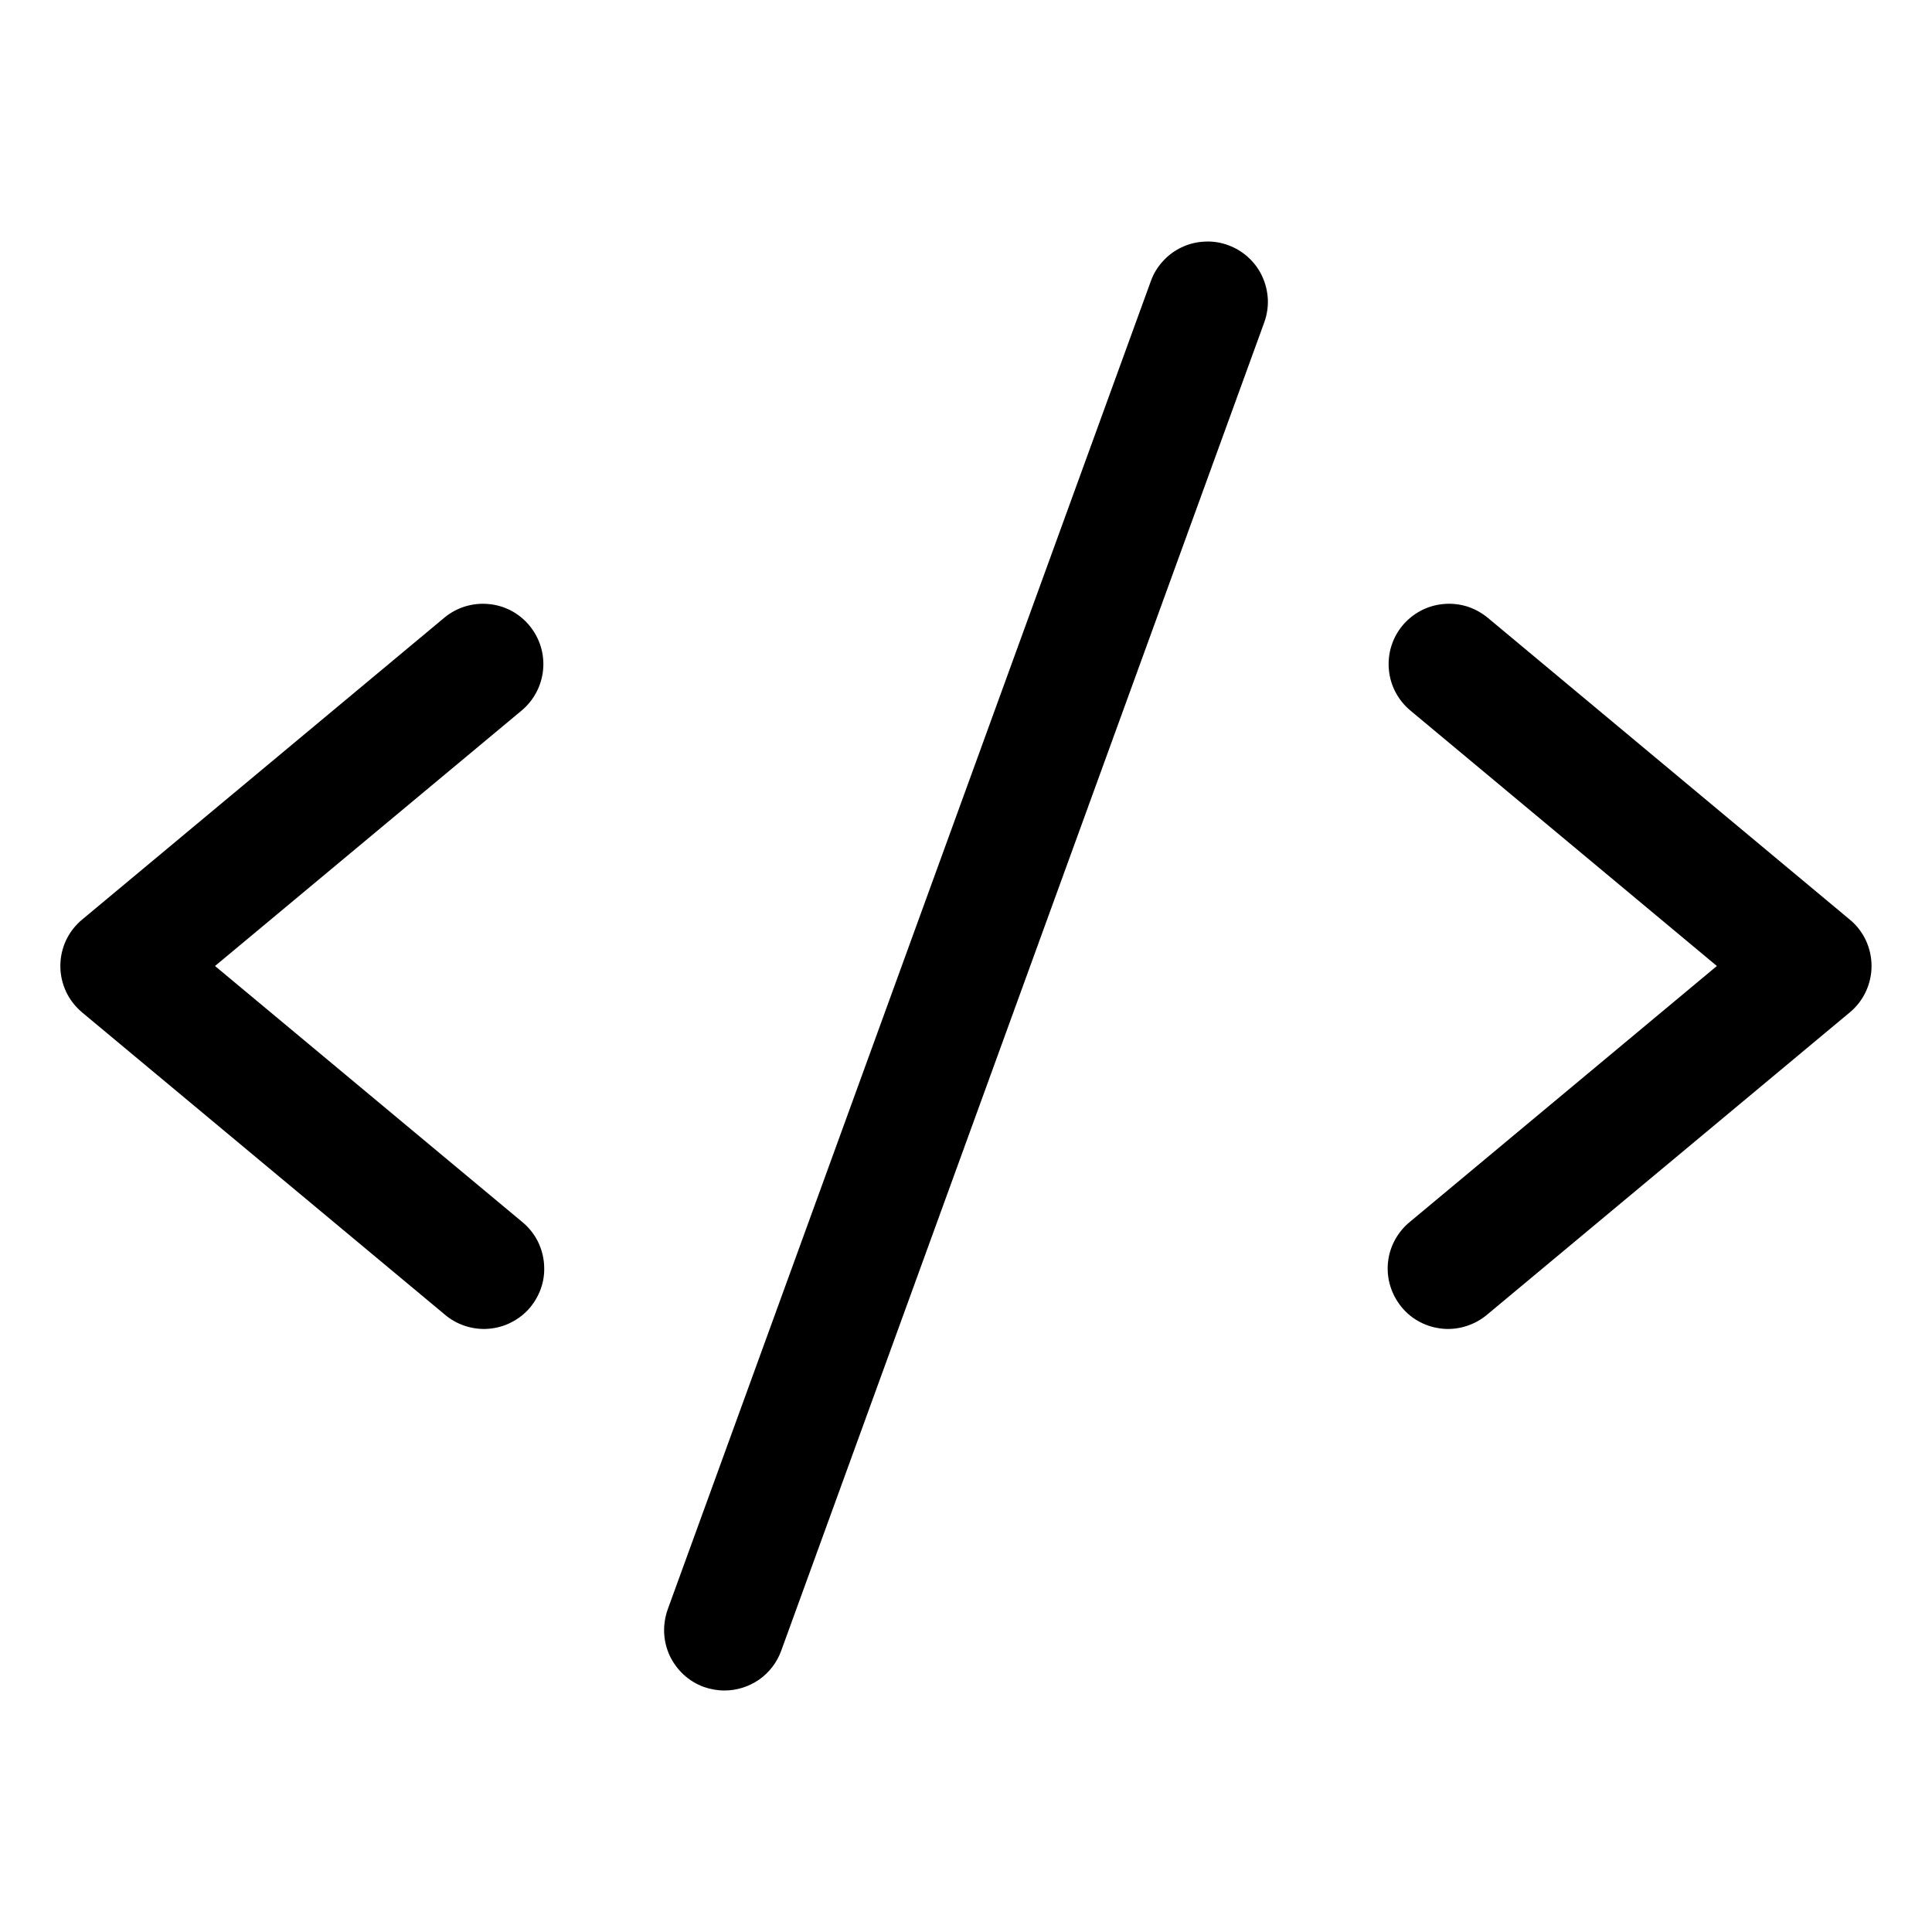
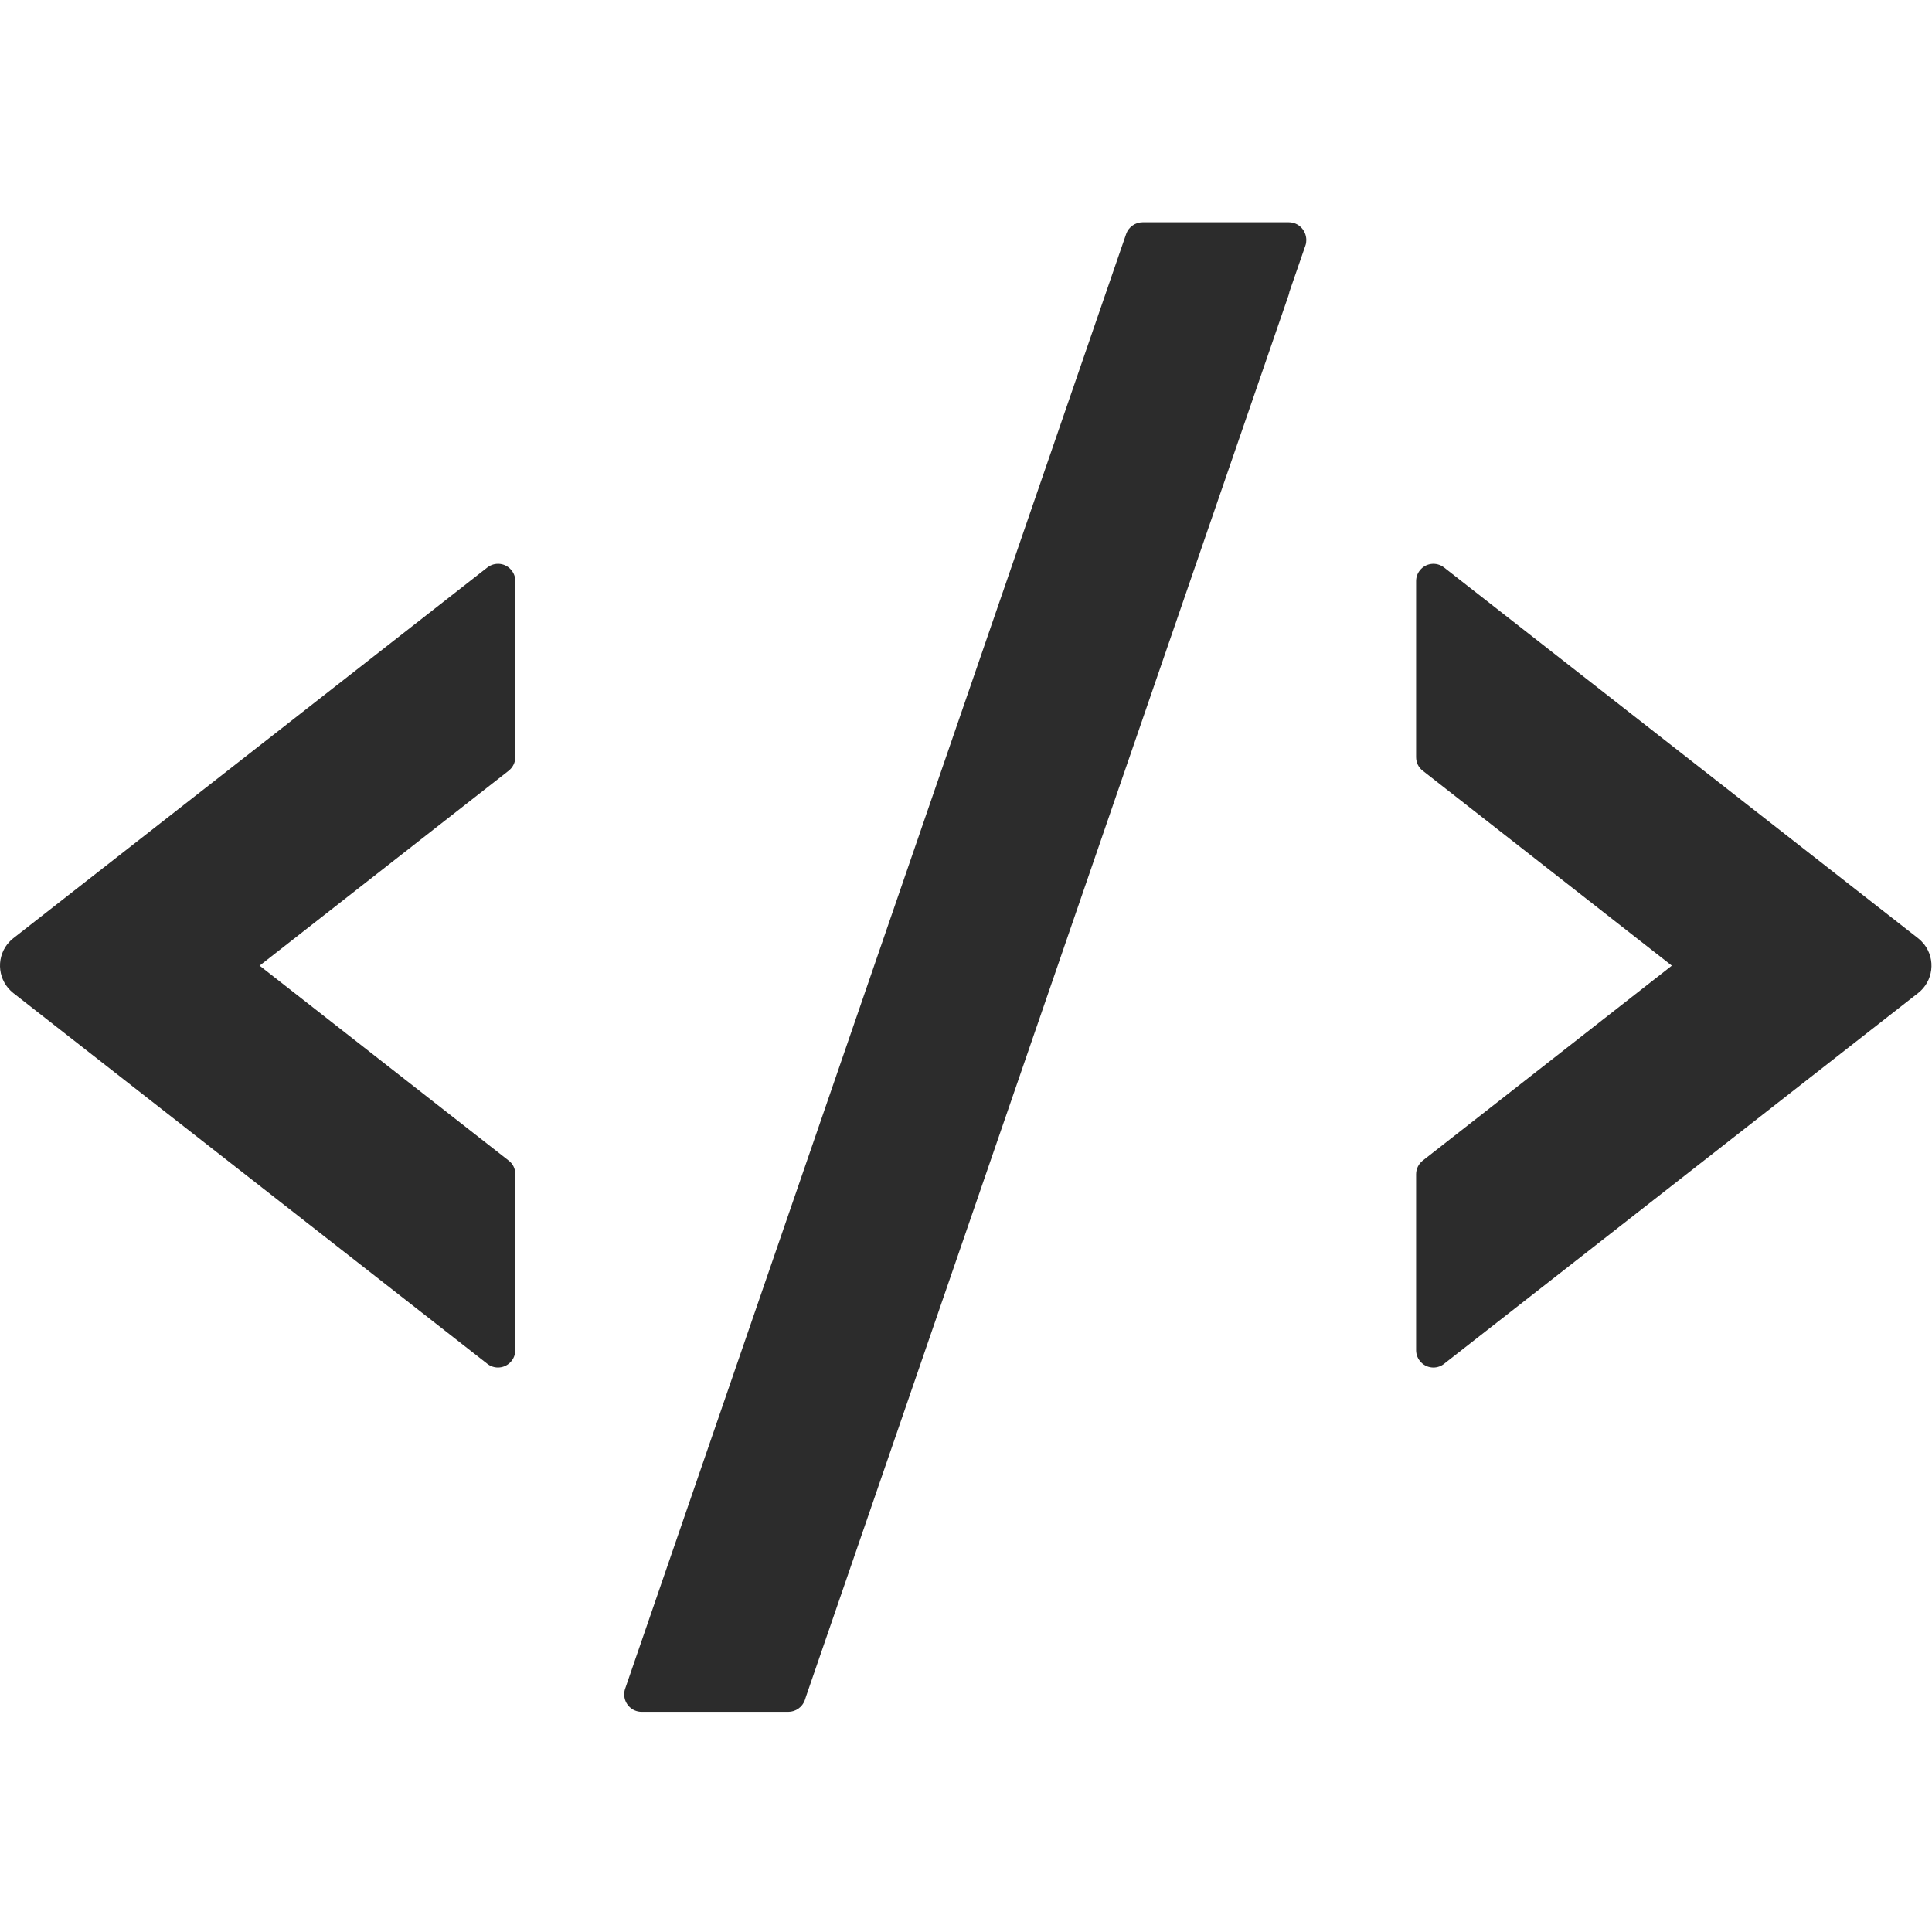
- <svg xmlns="http://www.w3.org/2000/svg" width="17" height="17" viewBox="0 0 17 17" fill="none">
-   <path d="M4.59 6.252L1.892 8.5L4.59 10.748C4.645 10.792 4.691 10.847 4.725 10.909C4.758 10.971 4.779 11.039 4.786 11.109C4.793 11.18 4.787 11.251 4.766 11.318C4.745 11.386 4.711 11.448 4.666 11.503C4.621 11.557 4.565 11.602 4.502 11.634C4.44 11.667 4.371 11.686 4.301 11.692C4.23 11.698 4.16 11.689 4.092 11.667C4.025 11.645 3.963 11.61 3.91 11.564L0.722 8.908C0.663 8.858 0.614 8.796 0.581 8.725C0.548 8.654 0.531 8.578 0.531 8.5C0.531 8.422 0.548 8.345 0.581 8.274C0.614 8.204 0.663 8.141 0.722 8.092L3.91 5.435C4.018 5.345 4.158 5.302 4.298 5.315C4.439 5.327 4.568 5.395 4.658 5.504C4.748 5.612 4.792 5.752 4.779 5.892C4.766 6.032 4.698 6.162 4.59 6.252ZM16.277 8.092L13.09 5.435C13.036 5.391 12.974 5.357 12.908 5.336C12.841 5.316 12.771 5.308 12.701 5.315C12.632 5.321 12.564 5.341 12.503 5.373C12.441 5.406 12.386 5.45 12.341 5.504C12.251 5.612 12.208 5.752 12.221 5.892C12.233 6.032 12.302 6.162 12.41 6.252L15.107 8.5L12.41 10.748C12.355 10.792 12.309 10.847 12.275 10.909C12.241 10.971 12.22 11.039 12.213 11.109C12.206 11.18 12.213 11.251 12.234 11.318C12.255 11.386 12.289 11.448 12.334 11.503C12.379 11.557 12.434 11.602 12.497 11.634C12.56 11.667 12.629 11.686 12.699 11.692C12.769 11.698 12.84 11.689 12.907 11.667C12.974 11.645 13.037 11.61 13.09 11.564L16.277 8.908C16.337 8.858 16.385 8.796 16.418 8.725C16.451 8.654 16.468 8.578 16.468 8.5C16.468 8.422 16.451 8.345 16.418 8.274C16.385 8.204 16.337 8.141 16.277 8.092ZM10.806 2.157C10.741 2.133 10.671 2.122 10.601 2.126C10.531 2.129 10.463 2.145 10.4 2.175C10.337 2.204 10.28 2.246 10.233 2.298C10.186 2.349 10.149 2.409 10.126 2.475L5.875 14.162C5.852 14.228 5.841 14.298 5.844 14.368C5.847 14.437 5.864 14.506 5.893 14.569C5.923 14.632 5.965 14.689 6.016 14.736C6.068 14.784 6.128 14.82 6.194 14.844C6.252 14.864 6.313 14.875 6.375 14.875C6.484 14.875 6.59 14.841 6.68 14.779C6.769 14.716 6.837 14.628 6.874 14.525L11.124 2.838C11.148 2.772 11.159 2.702 11.156 2.633C11.152 2.563 11.136 2.495 11.106 2.431C11.077 2.368 11.035 2.311 10.983 2.264C10.932 2.217 10.872 2.181 10.806 2.157Z" fill="black" />
+ <svg xmlns="http://www.w3.org/2000/svg" t="1723086708443" class="icon" viewBox="0 0 1024 1024" version="1.1" p-id="7256" width="32" height="32">
+   <path d="M427.372 898.693l255.59-742.195c0.236-0.573 0.338-1.27 0.461-1.833L427.372 898.693z m255.703-780.882h-77.466c-3.901 0-7.455 2.529-8.724 6.195L331.311 895.13c-0.338 0.922-0.461 1.946-0.461 2.99 0 5.048 4.137 9.175 9.185 9.175h77.814c3.901 0 7.455-2.529 8.724-6.195l0.799-2.406 256.051-744.038 8.489-24.566c0.348-0.911 0.461-1.956 0.461-2.98-0.113-5.161-4.137-9.298-9.298-9.298z m336.732 382.638c-0.922-1.147-1.946-2.181-3.103-3.103L765.364 300.759c-4.014-3.103-9.759-2.406-12.851 1.608a9.048 9.048 0 0 0-1.946 5.622v93.307c0 2.867 1.26 5.509 3.553 7.229l131.983 103.291-131.983 103.291c-2.181 1.72-3.553 4.362-3.553 7.229v93.307c0 5.048 4.127 9.185 9.175 9.185 2.068 0 4.014-0.686 5.622-1.946l251.341-196.598c7.916-6.216 9.411-17.797 3.103-25.836zM258.32 300.759L6.979 497.347c-1.147 0.922-2.181 1.956-3.103 3.103-6.195 8.038-4.823 19.507 3.103 25.825l251.341 196.598a9.07 9.07 0 0 0 5.622 1.946c5.059 0 9.185-4.137 9.185-9.185v-93.307c0-2.867-1.26-5.509-3.564-7.229L137.59 511.816l131.983-103.291c2.181-1.72 3.564-4.362 3.564-7.229v-93.307c0-2.058-0.686-4.014-1.956-5.622-3.103-4.024-8.837-4.71-12.861-1.608z m0 0" fill="#2C2C2C" p-id="7257" />
</svg>
